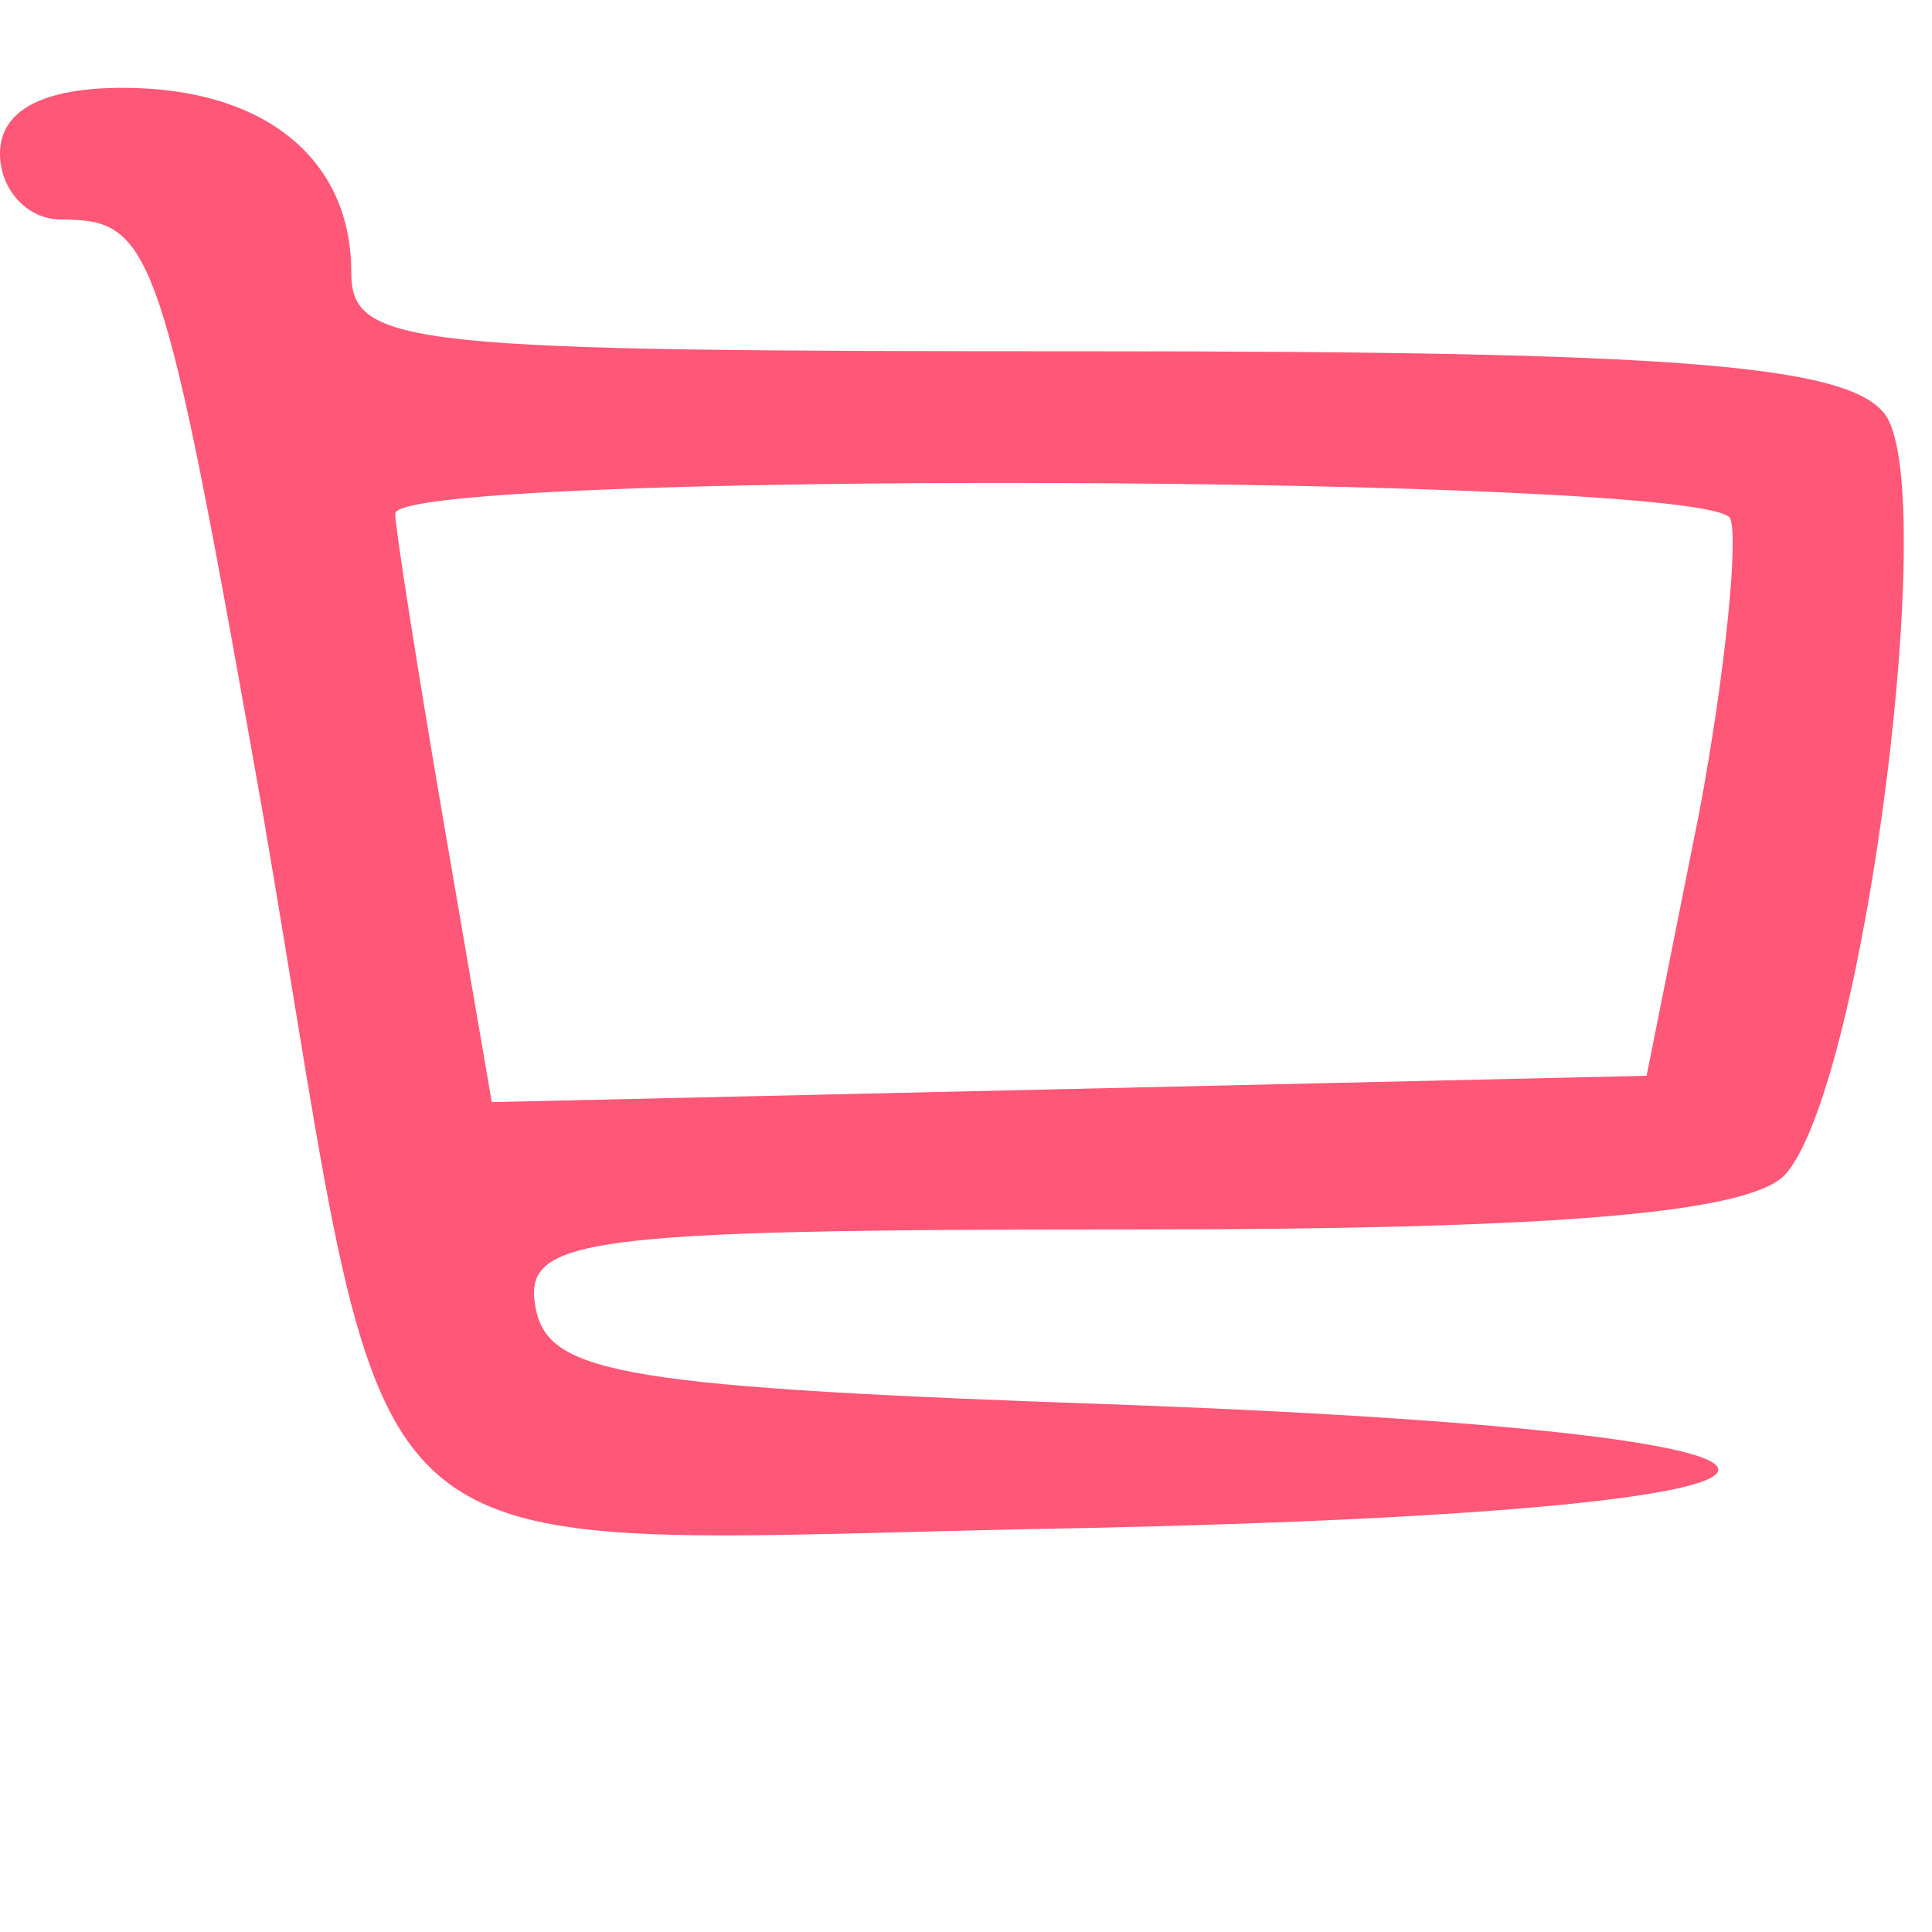
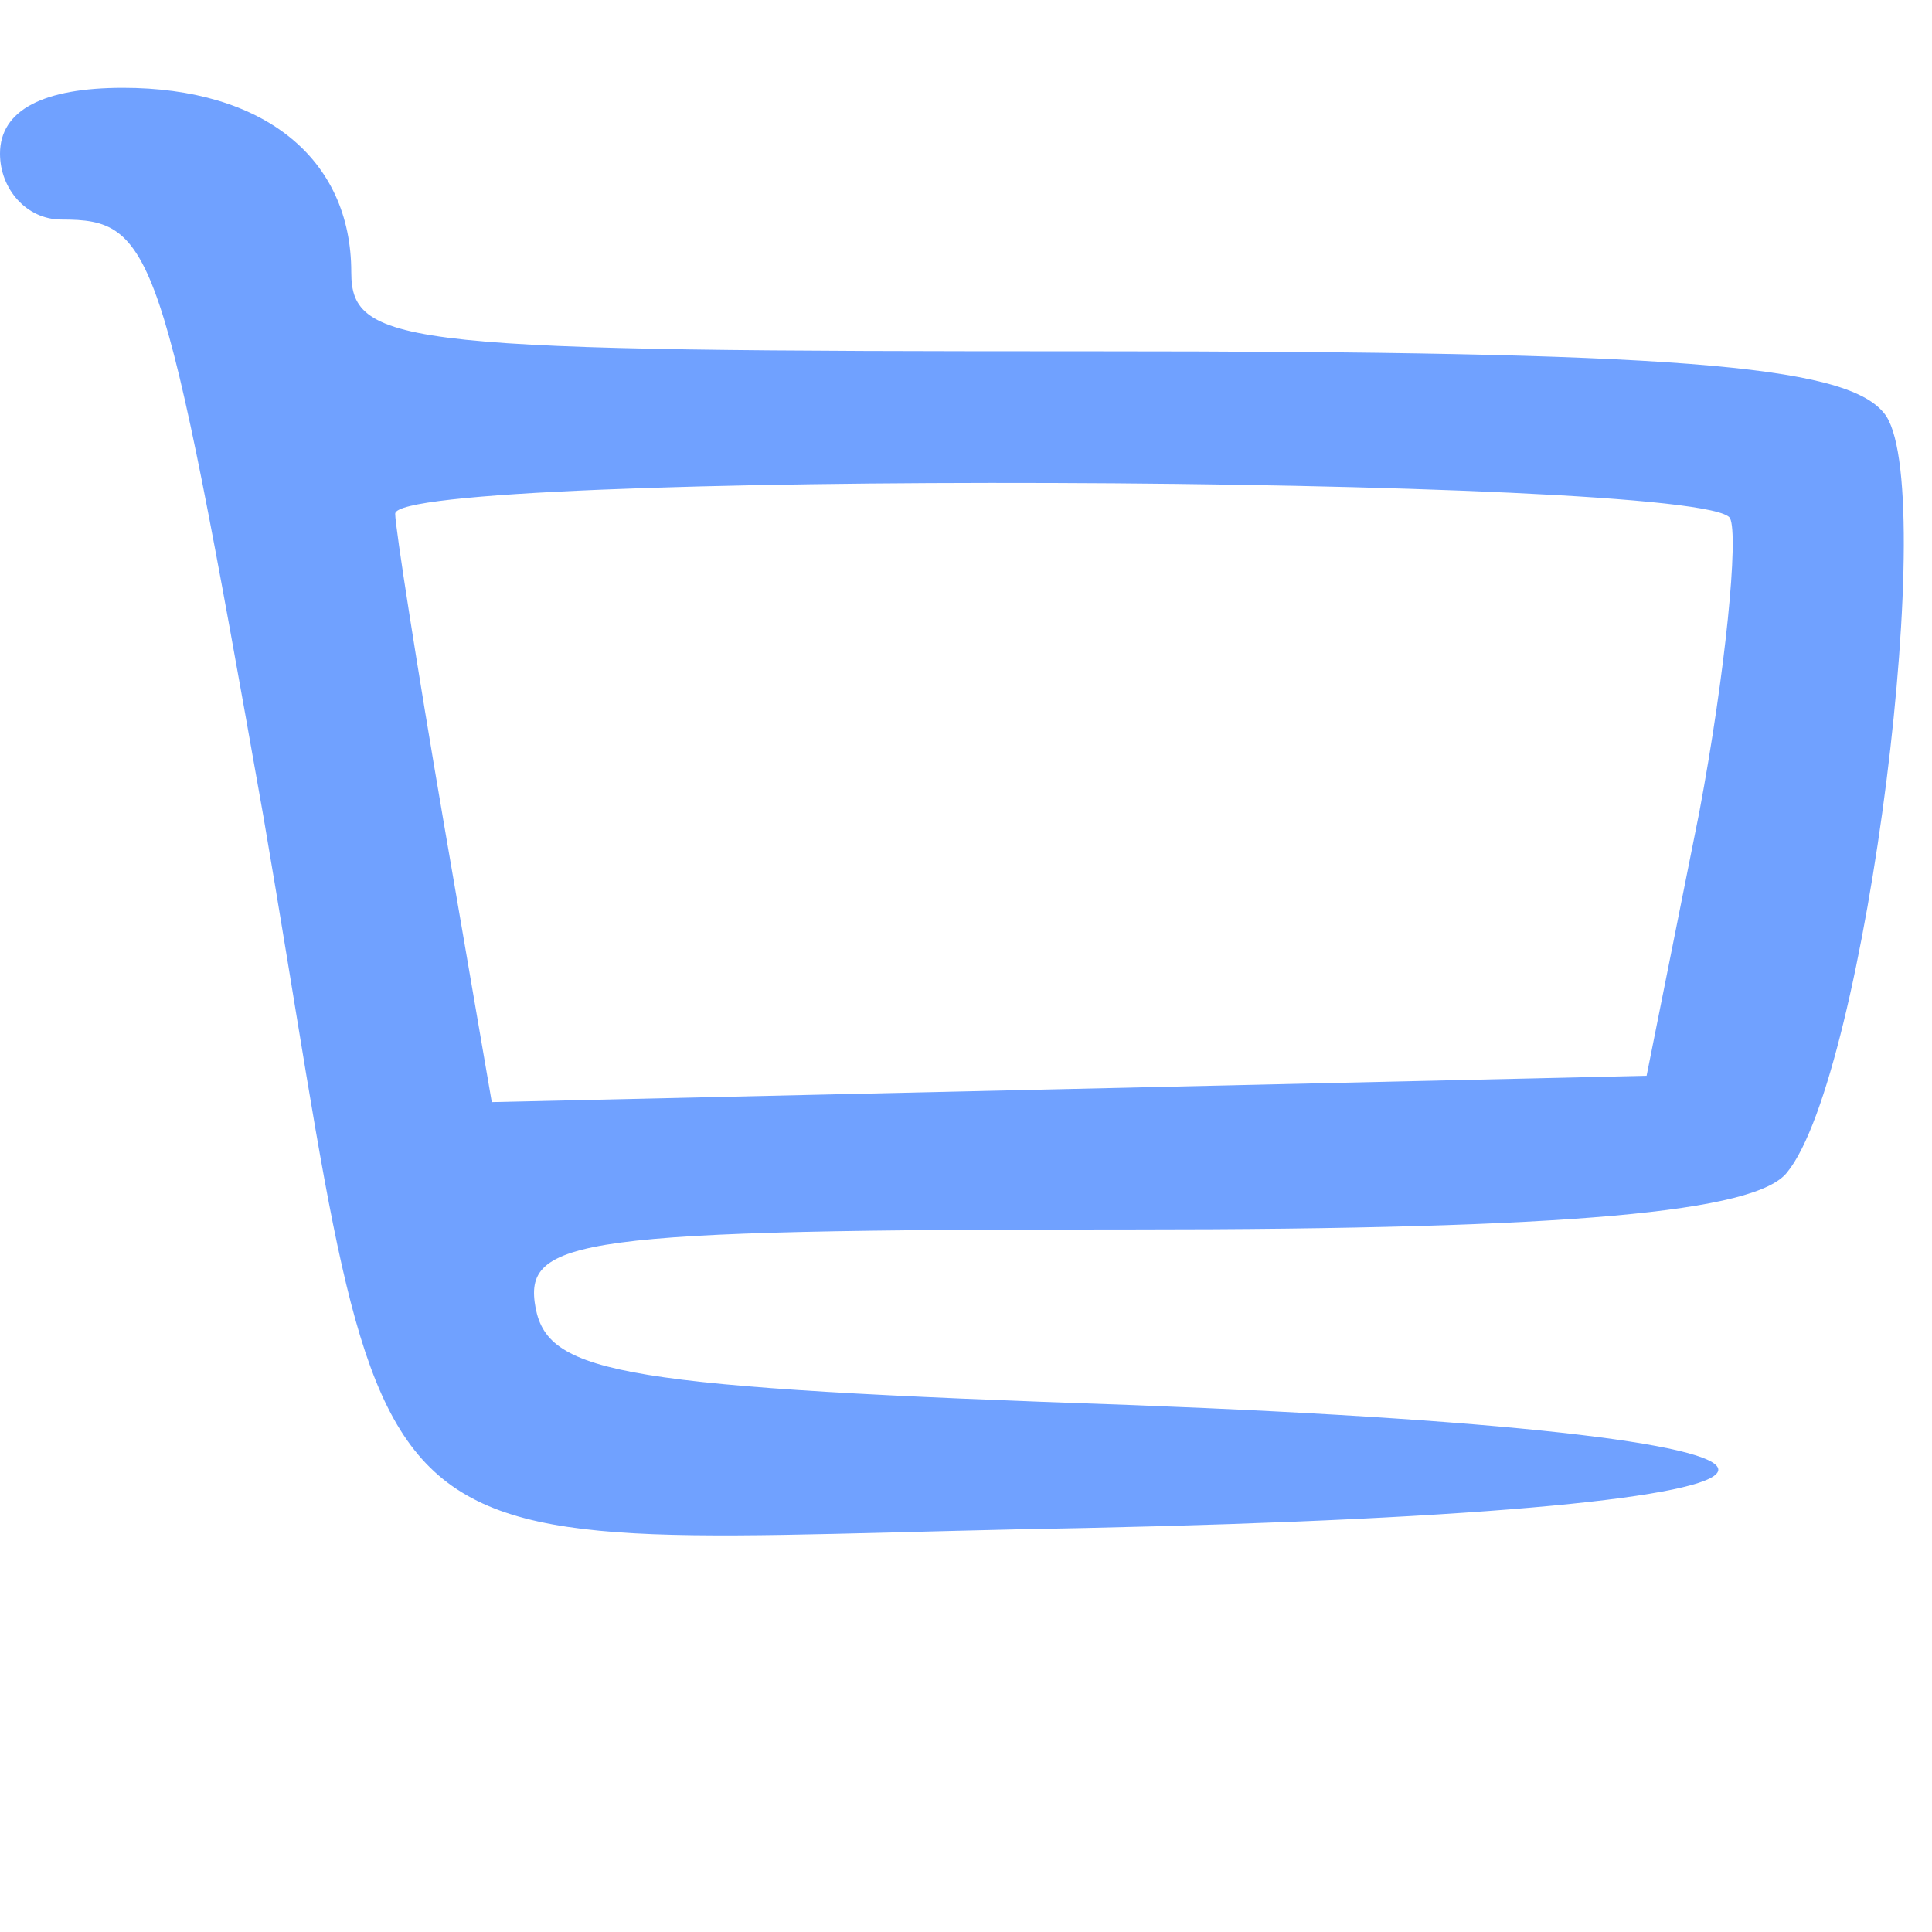
<svg xmlns="http://www.w3.org/2000/svg" version="1.0" width="44pt" height="44pt" viewBox="0 0 44 44" preserveAspectRatio="xMidYMid meet">
-   <g transform="translate(0,44) scale(0.1,-0.1)" fill="#ff5777" stroke="none">
+   <g transform="translate(0,44) scale(0.1,-0.1)" fill="#70a1ff" stroke="none">
    <path d="M0 405 c0 -8 6 -15 14 -15 21 0 23 -6 46 -136 31 -181 13 -165 187 -162 187 4 194 21 11 28 -116 4 -133 7 -136 22 -3 16 9 18 136 18 100 0 142 4 149 13 18 22 35 158 22 173 -9 11 -49 14 -180 14 -156 0 -169 1 -169 18 0 26 -20 42 -52 42 -18 0 -28 -5 -28 -15z m394 -83 c2 -4 -1 -35 -7 -67 l-12 -60 -131 -3 -132 -3 -11 64 c-6 35 -11 67 -11 70 0 10 298 9 304 -1z" />
  </g>
</svg>
